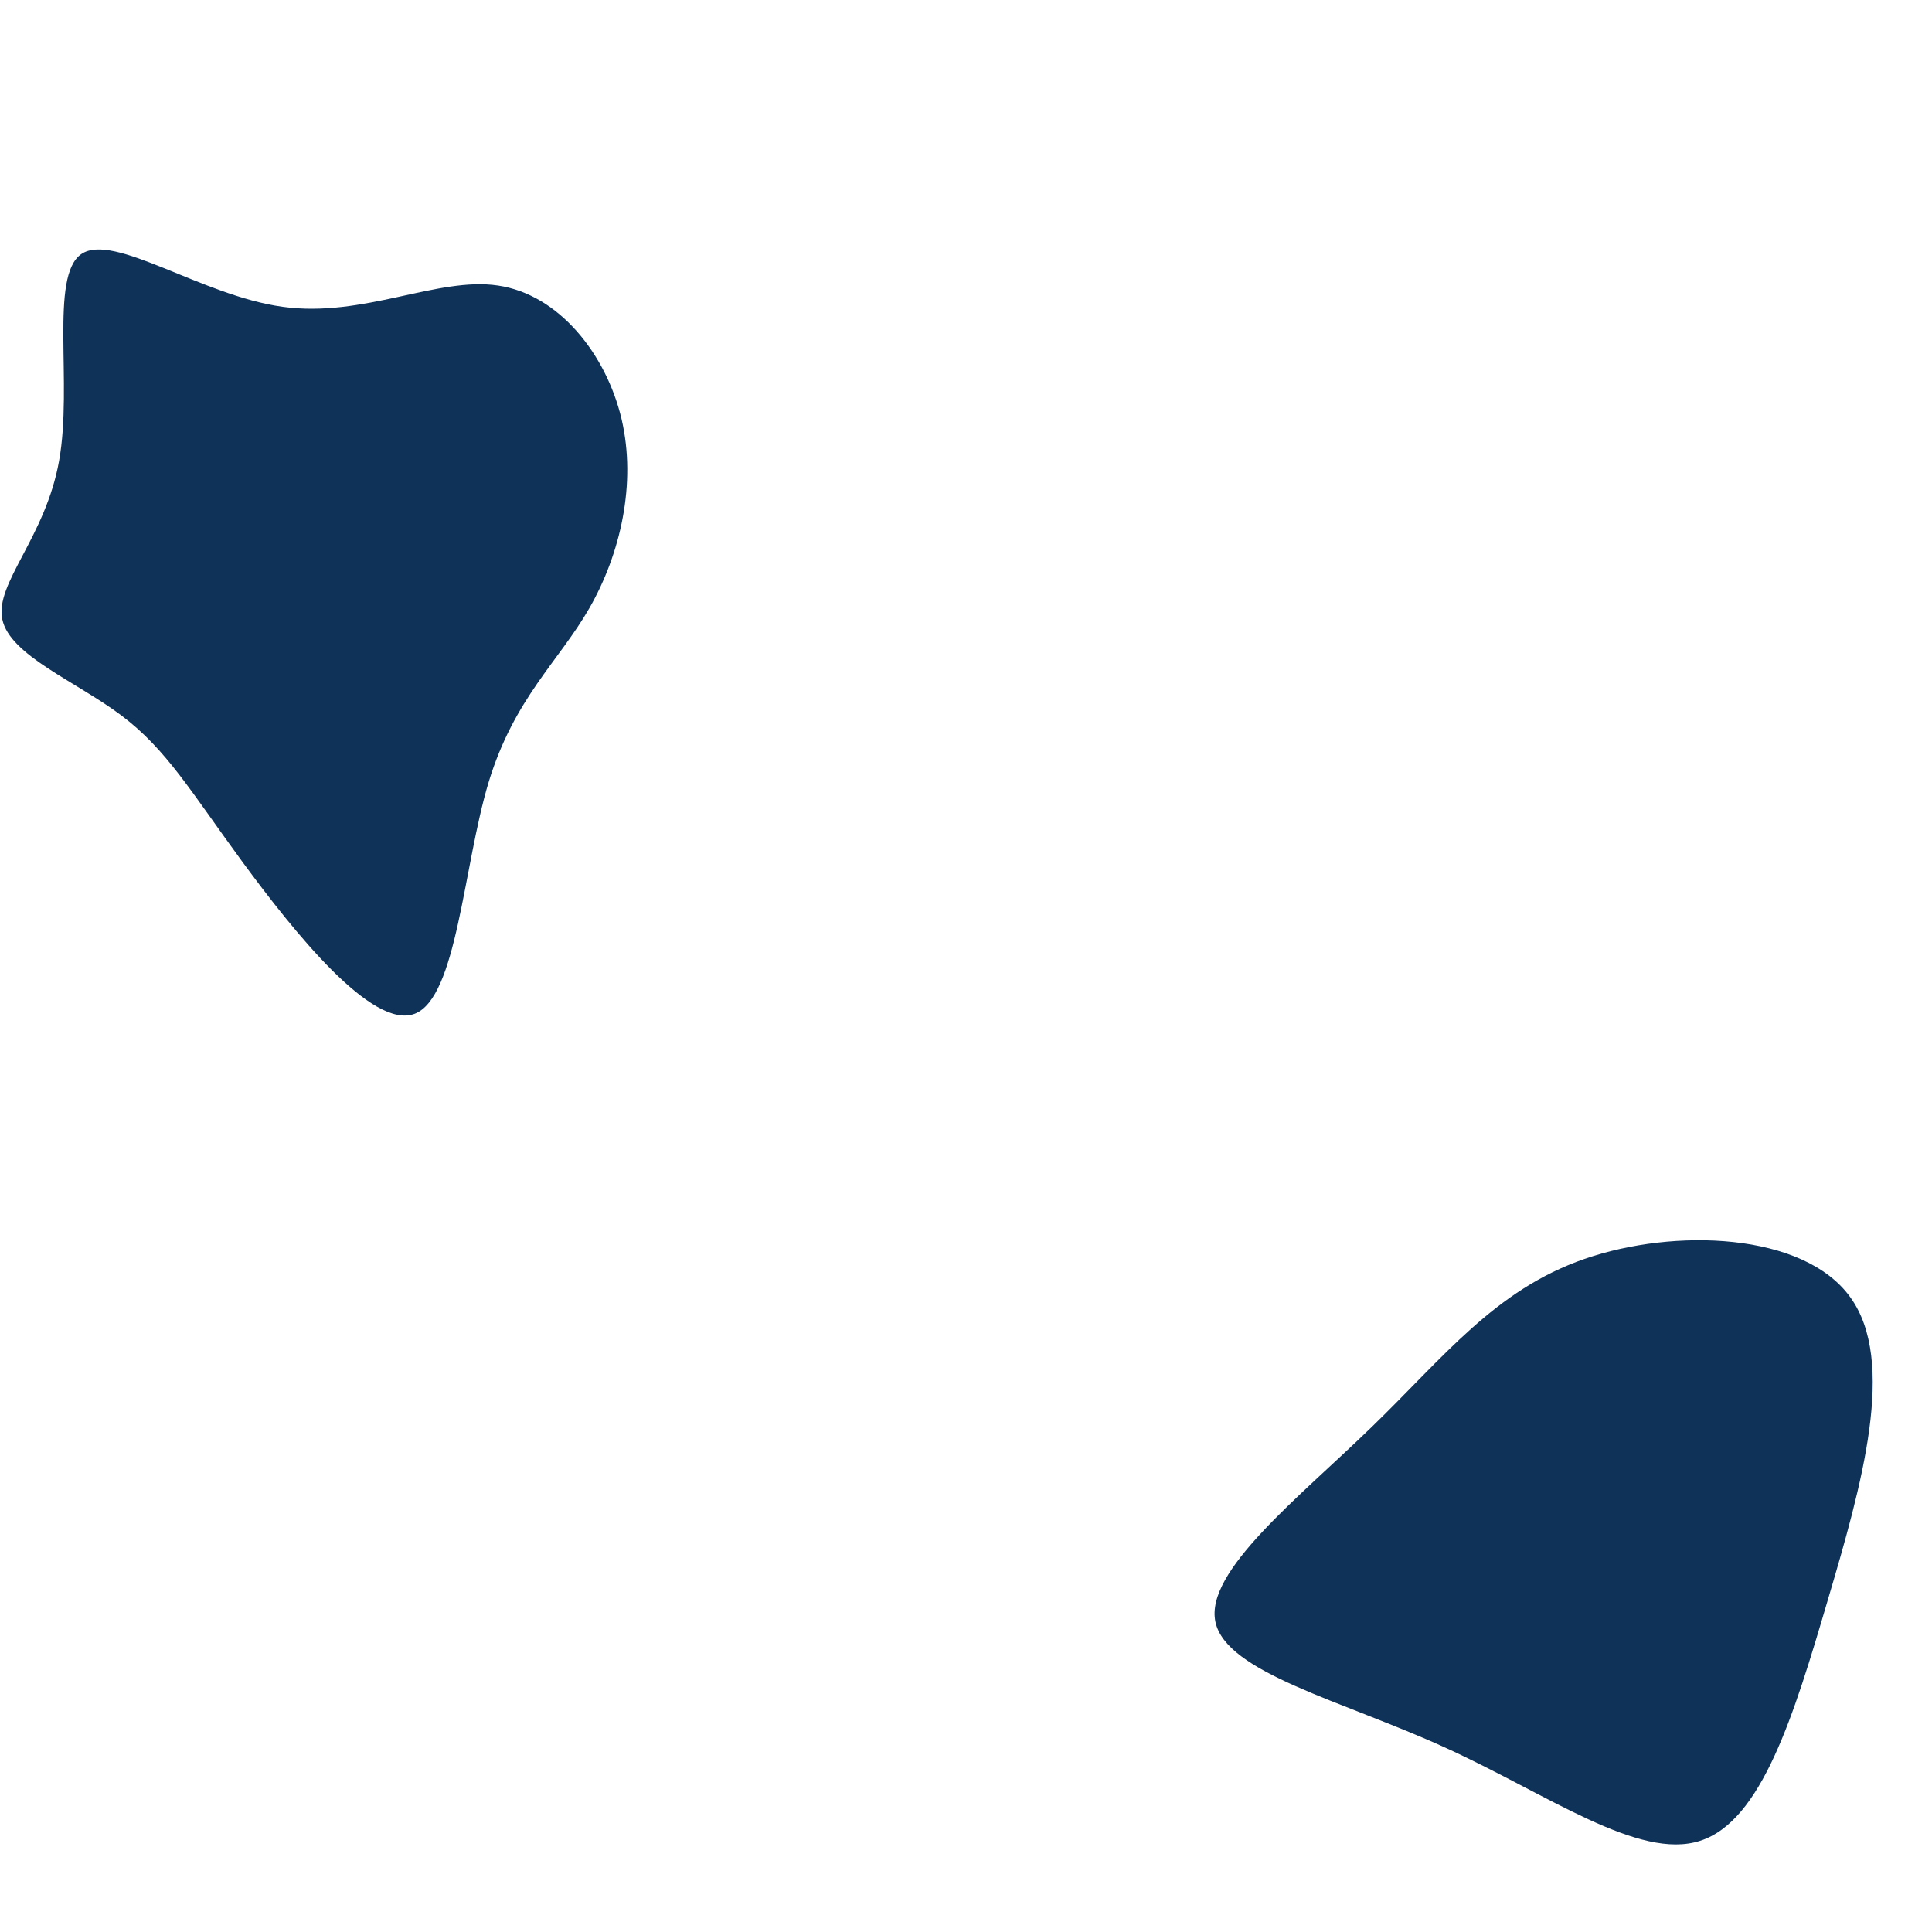
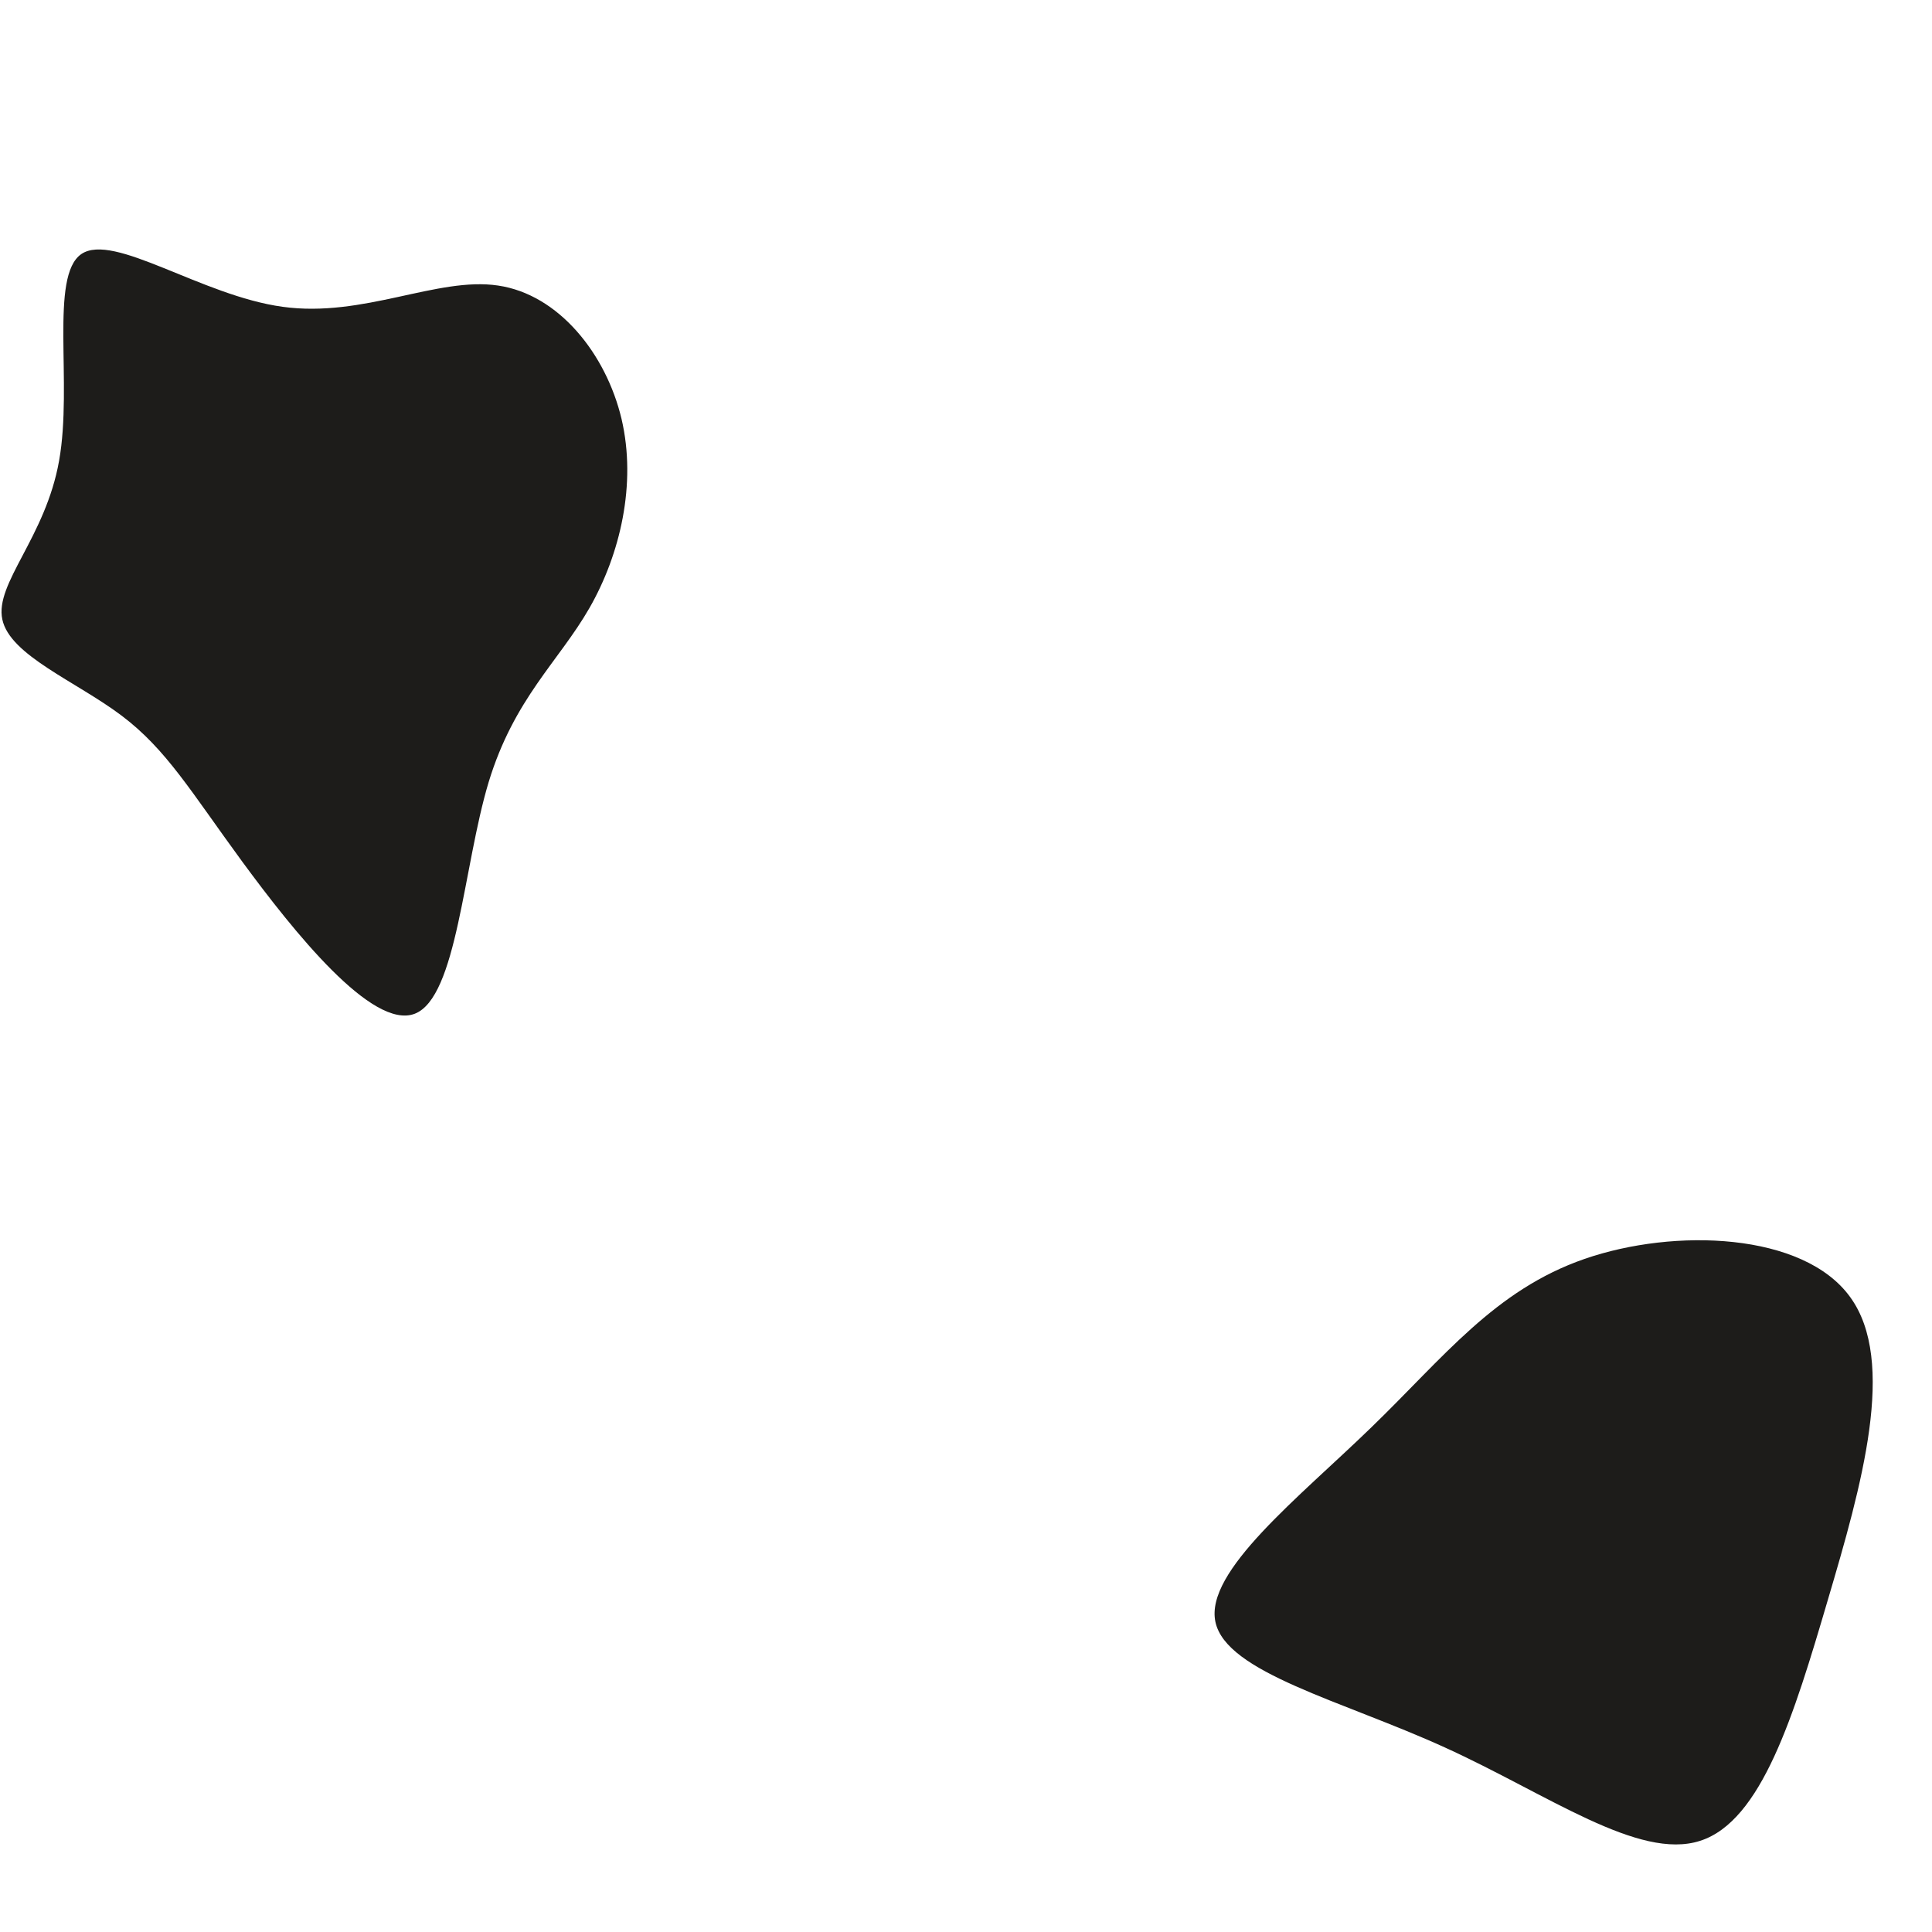
<svg xmlns="http://www.w3.org/2000/svg" width="600" height="600" viewBox="0 0 1000 1000">
  <g transform="translate(800,800)">
-     <path d="M157.6,-128.7C181.9,-95.4,163.6,-31.1,146,28.4C128.5,87.9,111.8,142.6,80,152.8C48.2,163.1,1.3,128.8,-52.1,104.5C-105.4,80.2,-165.3,65.8,-170.9,39.5C-176.5,13.3,-127.7,-24.8,-90.2,-61.2C-52.6,-97.6,-26.3,-132.3,20.2,-148.4C66.7,-164.5,133.4,-162.1,157.6,-128.7Z" fill="#0f3259" />
+     <path d="M157.6,-128.7C181.9,-95.4,163.6,-31.1,146,28.4C128.5,87.9,111.8,142.6,80,152.8C48.2,163.1,1.3,128.8,-52.1,104.5C-105.4,80.2,-165.3,65.8,-170.9,39.5C-176.5,13.3,-127.7,-24.8,-90.2,-61.2C-52.6,-97.6,-26.3,-132.3,20.2,-148.4C66.7,-164.5,133.4,-162.1,157.6,-128.7Z" fill="#1d1c1a" />
  </g>
  <g transform="translate(150,300)">
-     <path d="M107.8,-152.2C139.2,-147.6,163.7,-116.8,171.7,-83.2C179.6,-49.5,171,-13.1,155.1,14.7C139.2,42.4,116.1,61.5,102.9,104.9C89.8,148.4,86.6,216.2,64.7,224.7C42.7,233.2,2.1,182.3,-24.6,146C-51.2,109.7,-63.8,87.9,-87.2,70.3C-110.6,52.7,-144.9,39.2,-148.8,20.6C-152.8,1.9,-126.4,-21.9,-119.4,-61.6C-112.3,-101.4,-124.5,-157.1,-107.9,-168.5C-91.2,-179.9,-45.6,-146.9,-3.7,-141.2C38.2,-135.4,76.4,-156.9,107.8,-152.2Z" fill="#0f3259" />
+     <path d="M107.8,-152.2C139.2,-147.6,163.7,-116.8,171.7,-83.2C179.6,-49.5,171,-13.1,155.1,14.7C139.2,42.4,116.1,61.5,102.9,104.9C89.8,148.4,86.6,216.2,64.7,224.7C42.7,233.2,2.1,182.3,-24.6,146C-51.2,109.7,-63.8,87.9,-87.2,70.3C-110.6,52.7,-144.9,39.2,-148.8,20.6C-152.8,1.9,-126.4,-21.9,-119.4,-61.6C-112.3,-101.4,-124.5,-157.1,-107.9,-168.5C-91.2,-179.9,-45.6,-146.9,-3.7,-141.2C38.2,-135.4,76.4,-156.9,107.8,-152.2Z" fill="#1d1c1a" />
  </g>
</svg>
